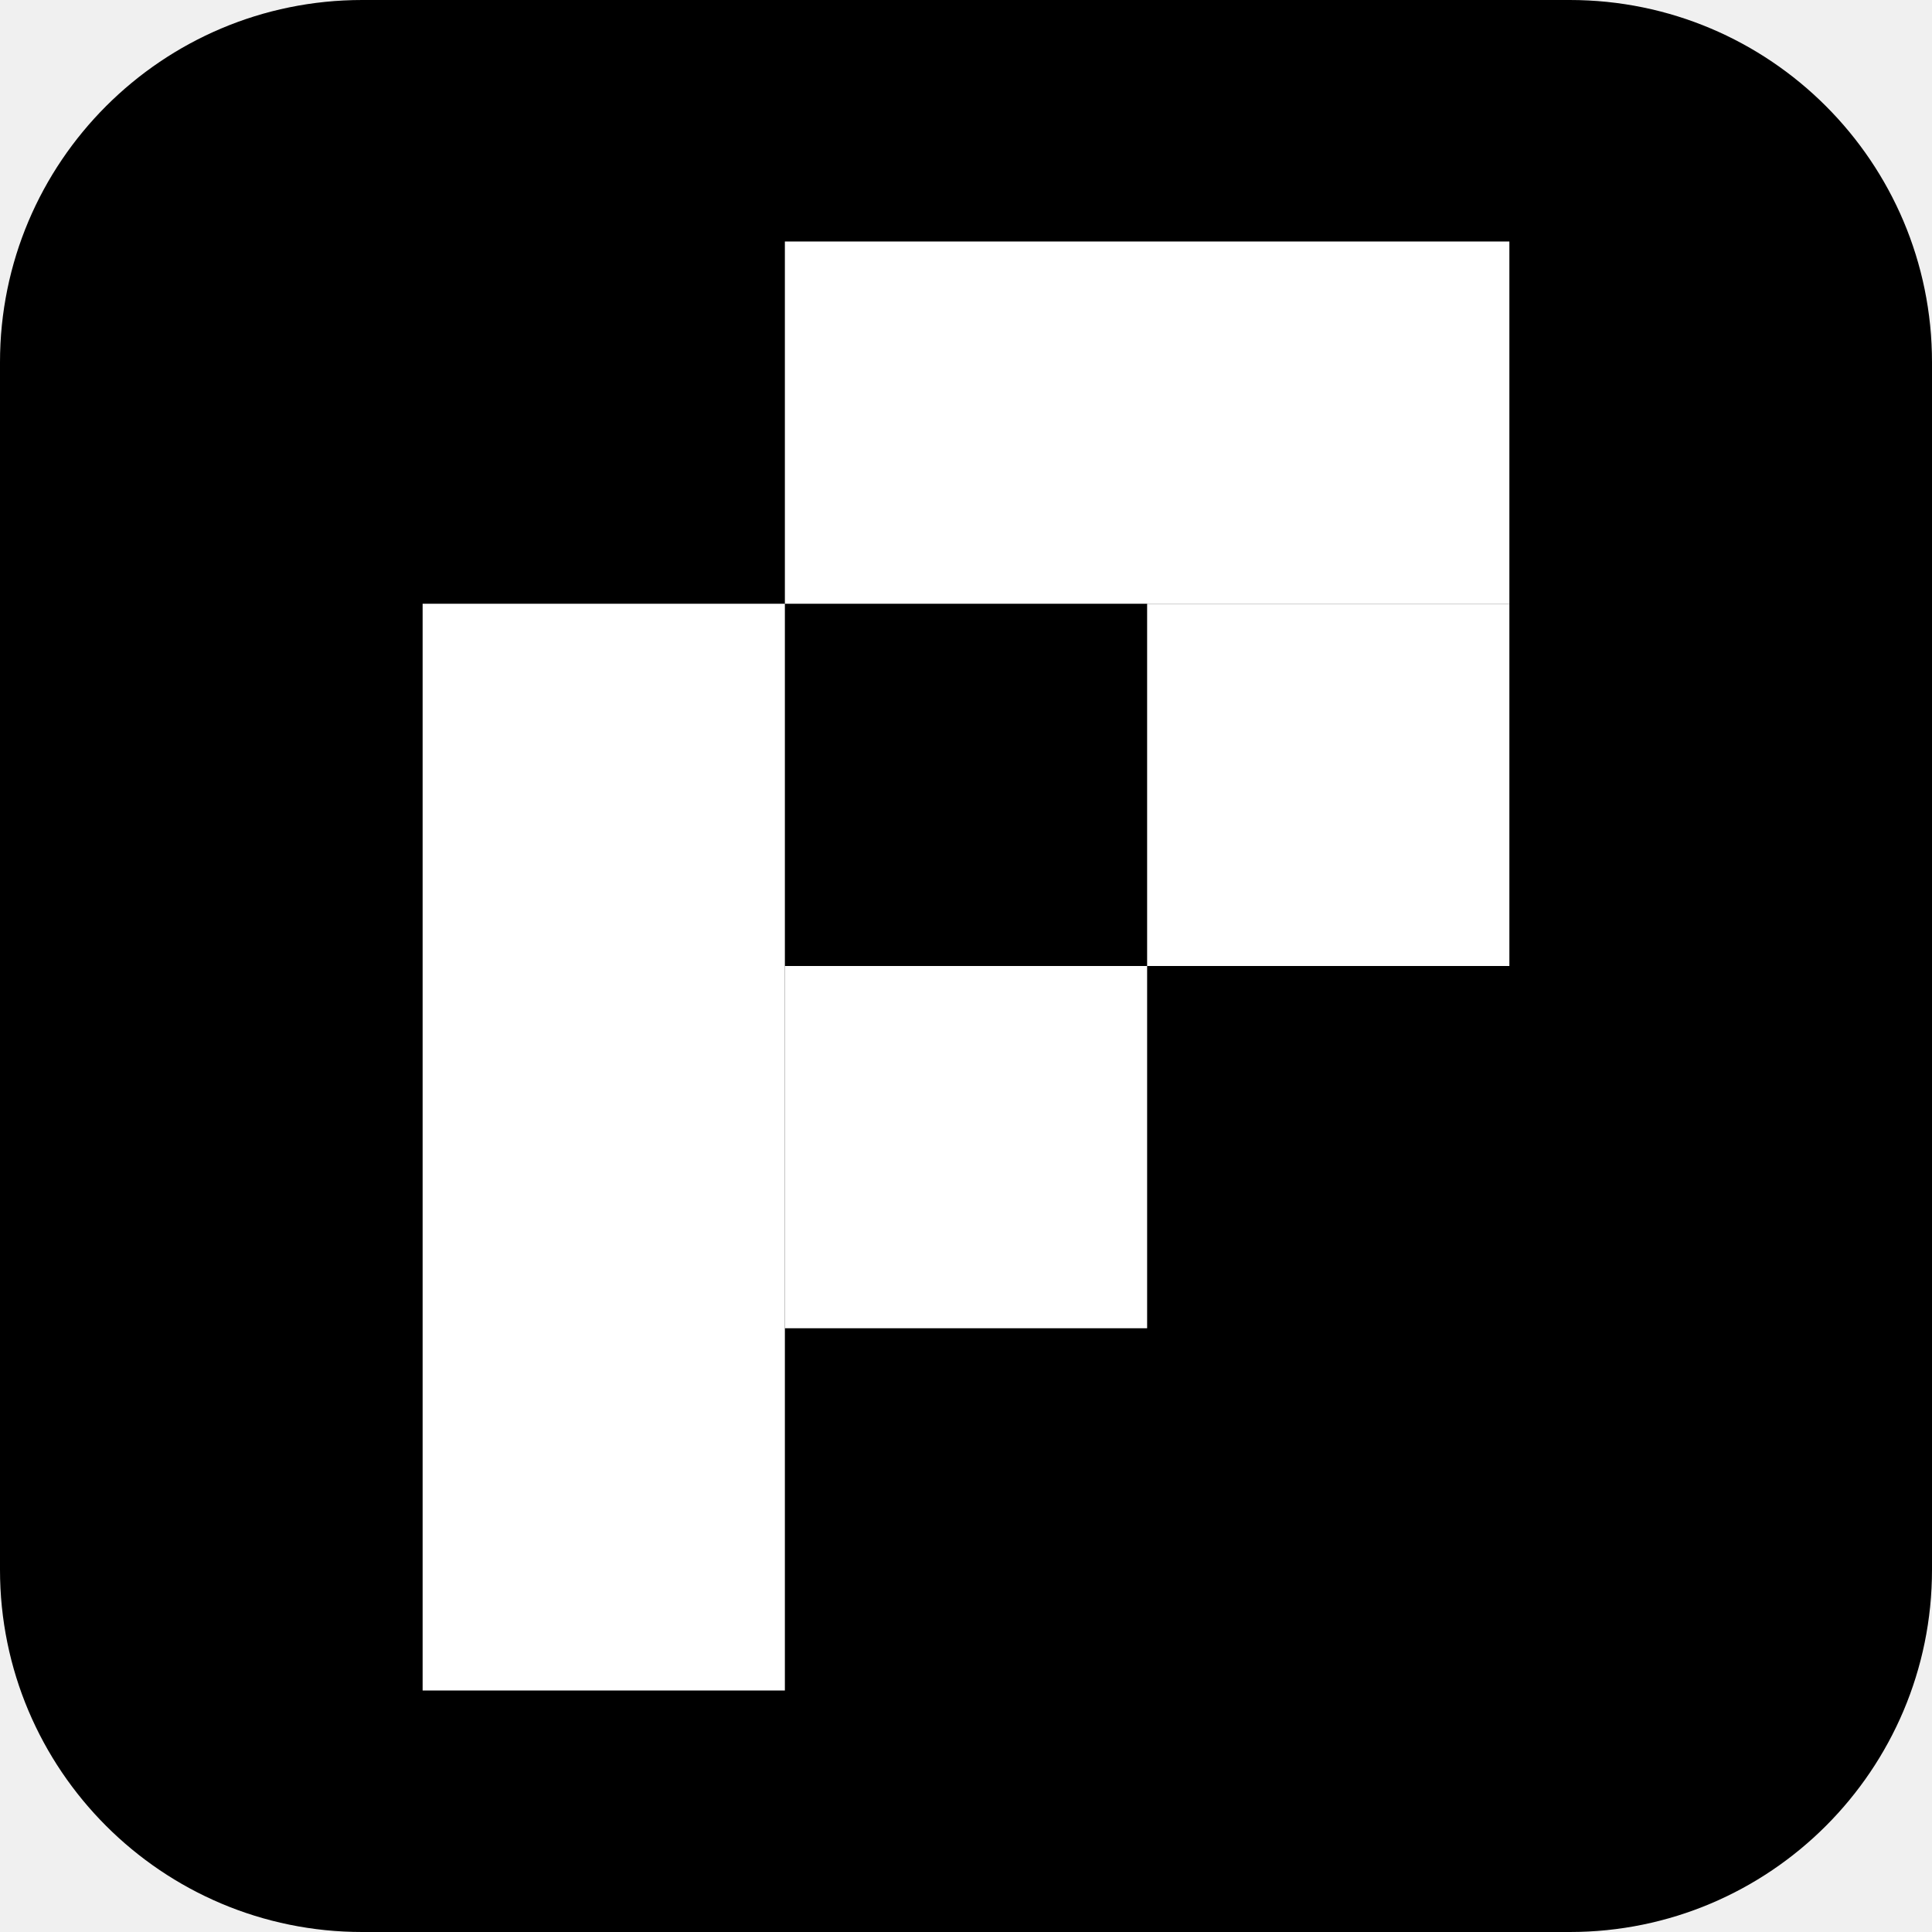
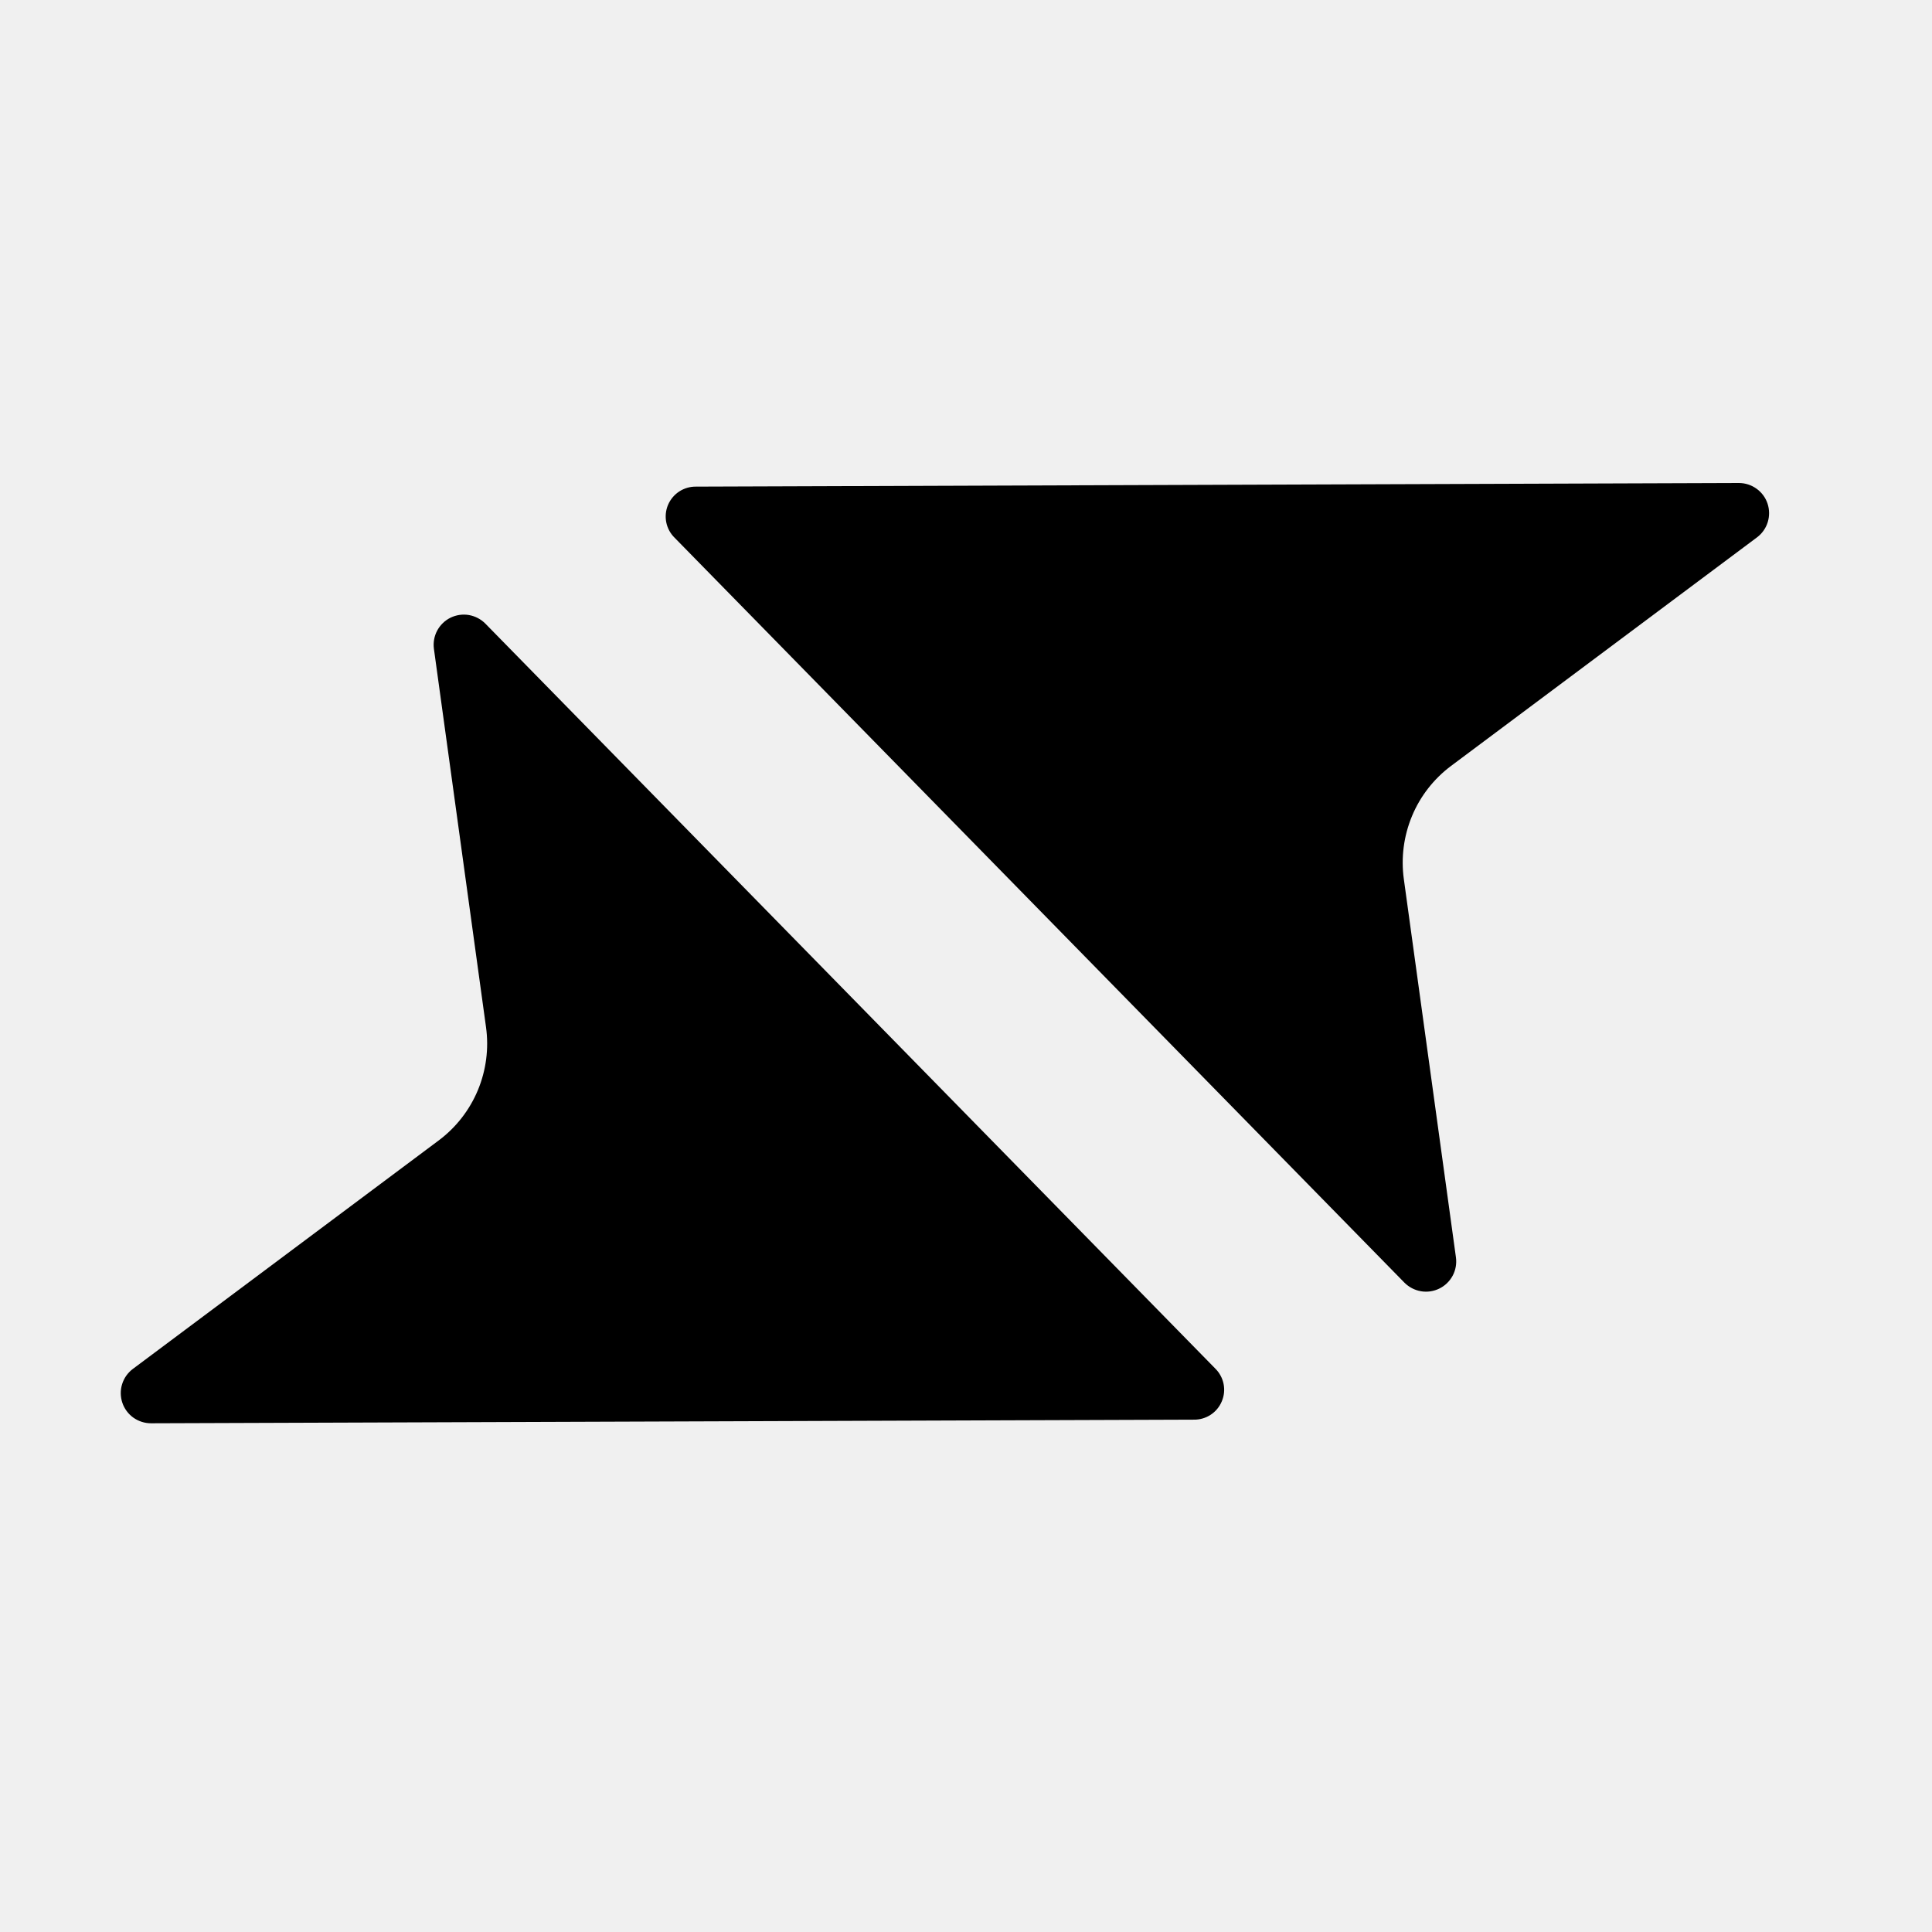
- <svg xmlns="http://www.w3.org/2000/svg" width="32" height="32" viewBox="0 0 32 32" fill="none">
-   <rect width="32" height="32" rx="6" fill="black" />
-   <rect x="7" y="10" width="6" height="18" fill="white" />
-   <rect x="13" y="4" width="12" height="6" fill="white" />
-   <rect x="13" y="16" width="6" height="6" fill="white" />
-   <rect x="19" y="10" width="6" height="6" fill="white" />
+ <svg xmlns="http://www.w3.org/2000/svg" width="32" height="32" viewBox="-2 -8 32 32" fill="none">
+   <style>@media (prefers-color-scheme: dark){path{fill:#fff}}</style>
+   <path d="M9.531 0.06C9.432 0.058 9.334 0.086 9.251 0.14C9.168 0.194 9.103 0.272 9.064 0.364C9.026 0.455 9.016 0.556 9.036 0.654C9.056 0.751 9.105 0.84 9.176 0.909L21.262 13.245C21.336 13.319 21.431 13.369 21.535 13.387C21.639 13.405 21.745 13.389 21.839 13.343C21.934 13.297 22.011 13.222 22.061 13.129C22.11 13.037 22.129 12.931 22.115 12.827L21.252 6.561C21.203 6.207 21.25 5.847 21.387 5.517C21.524 5.187 21.748 4.9 22.034 4.686L27.102 0.9C27.186 0.837 27.248 0.749 27.279 0.649C27.31 0.549 27.309 0.441 27.276 0.341C27.243 0.242 27.179 0.155 27.093 0.094C27.008 0.033 26.906 -0 26.801 1.5298e-06L9.531 0.06Z" fill="#000" />
+   <path d="M17.771 15.514C17.87 15.516 17.968 15.488 18.051 15.434C18.134 15.38 18.199 15.302 18.237 15.21C18.276 15.118 18.286 15.018 18.266 14.92C18.246 14.823 18.197 14.734 18.126 14.665L6.039 2.329C5.966 2.255 5.87 2.205 5.767 2.187C5.663 2.169 5.557 2.185 5.462 2.231C5.368 2.277 5.291 2.352 5.241 2.445C5.192 2.537 5.173 2.643 5.187 2.747L6.05 9.013C6.099 9.367 6.052 9.727 5.915 10.057C5.777 10.387 5.554 10.674 5.268 10.888L0.2 14.674C0.116 14.737 0.054 14.825 0.023 14.925C-0.009 15.025 -0.007 15.133 0.026 15.233C0.059 15.332 0.123 15.419 0.208 15.48C0.294 15.541 0.396 15.574 0.501 15.574L17.771 15.514Z" fill="#000" />
</svg>
